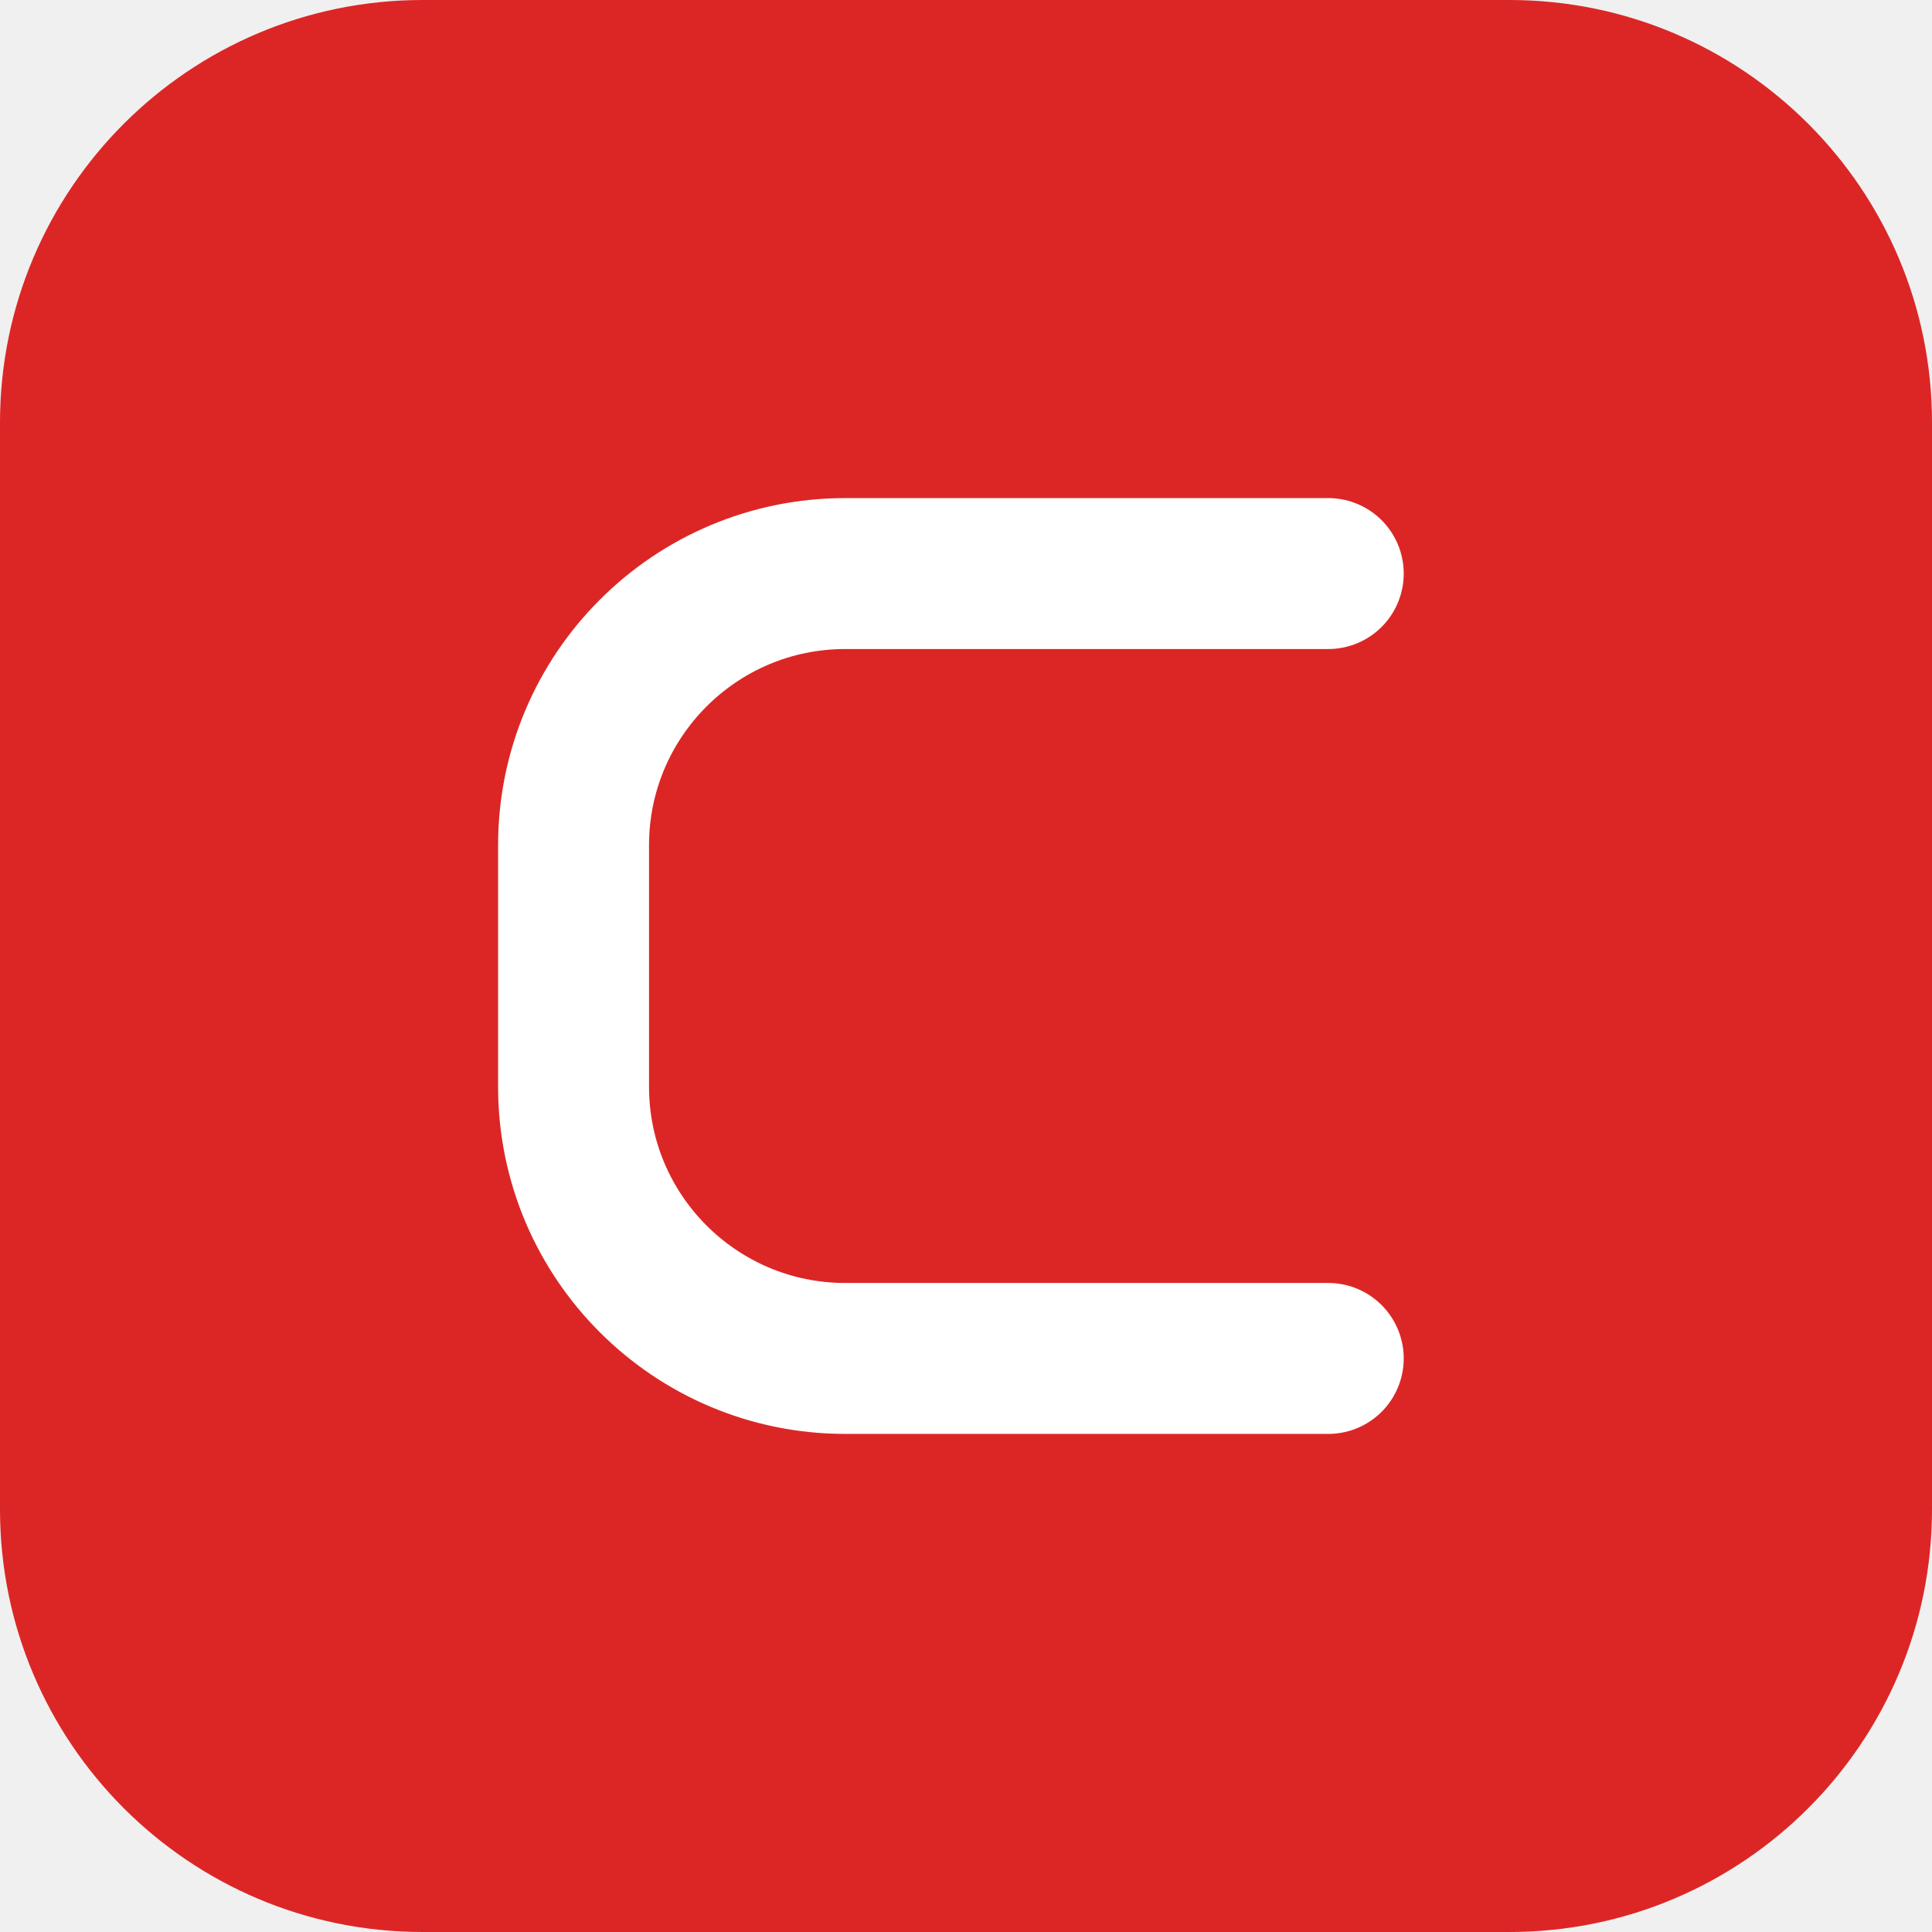
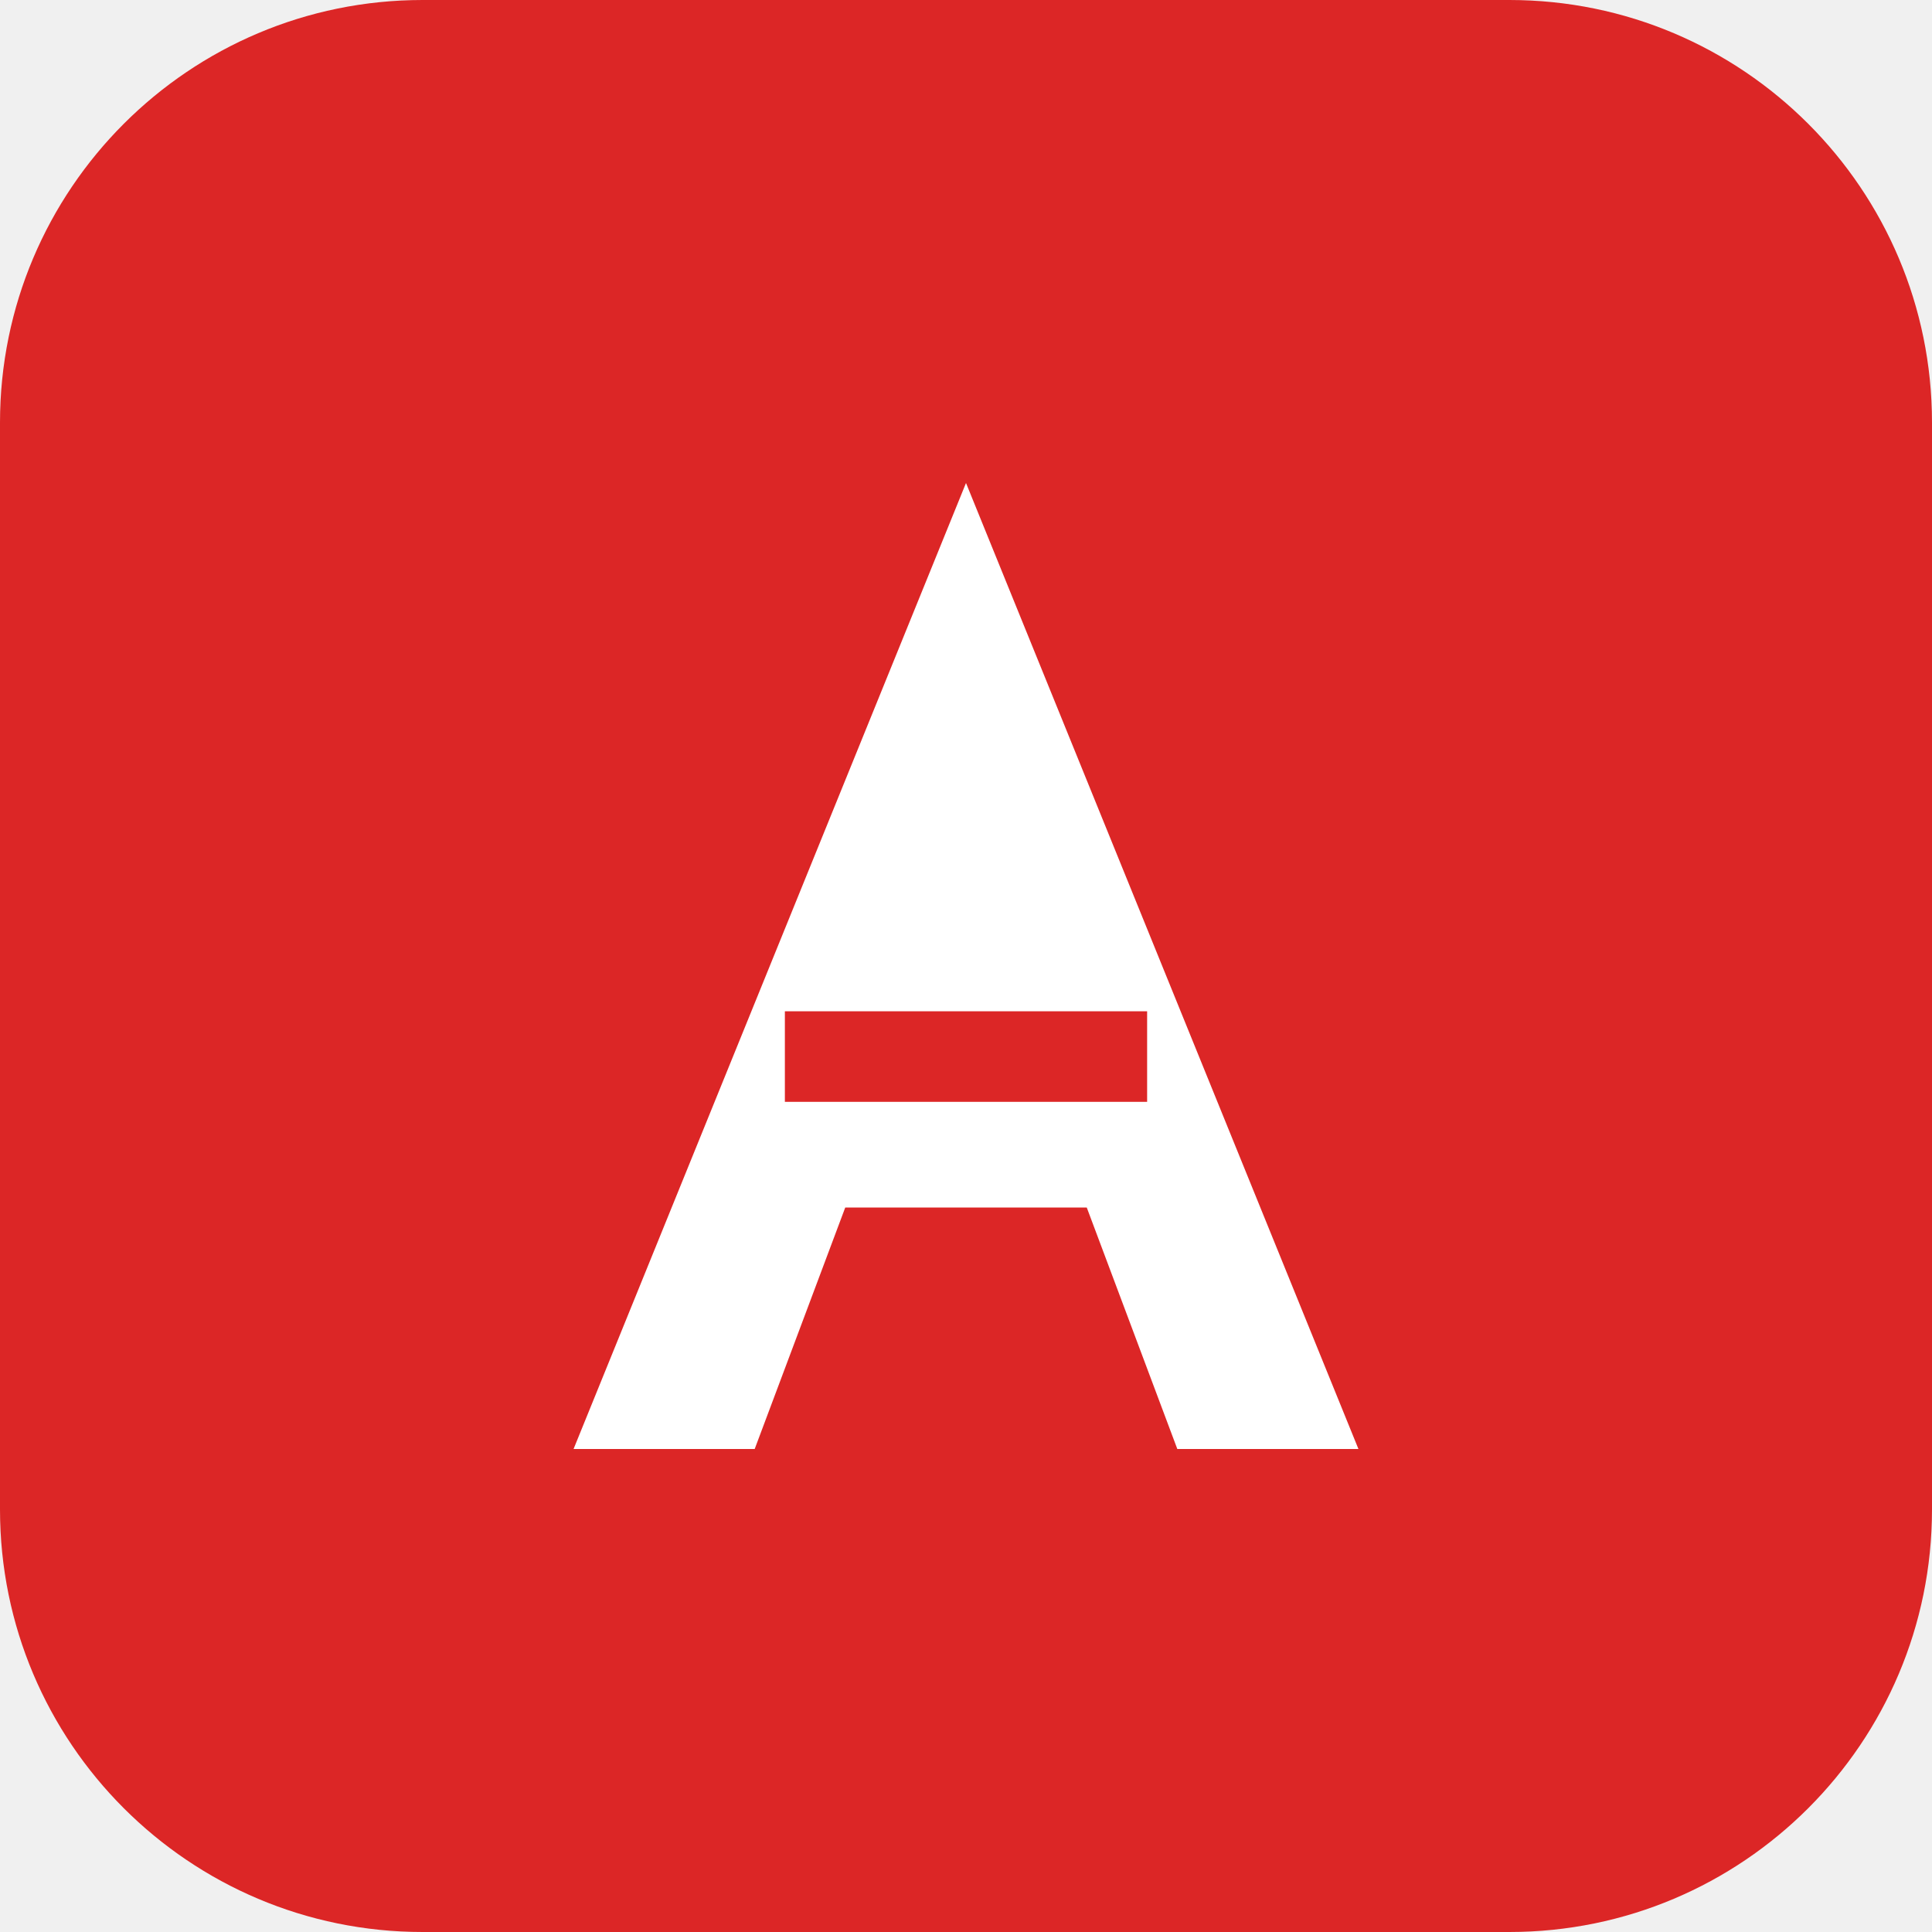
<svg xmlns="http://www.w3.org/2000/svg" width="32" height="32" viewBox="0 0 32 32" fill="none">
  <rect width="32" height="32" rx="7" fill="#DC2626" />
-   <path d="M22 9.5H14C11.515 9.5 9.5 11.515 9.5 14V18C9.5 20.485 11.515 22.5 14 22.5H22" stroke="white" stroke-width="2.5" stroke-linecap="round" />
+   <path d="M16 8L9.5 24H12.5L14 20H18L19.5 24H22.5L16 8Z" fill="white" />
+   <line x1="13" y1="17.5" x2="19" y2="17.5" stroke="#DC2626" stroke-width="1.5" />
</svg>
